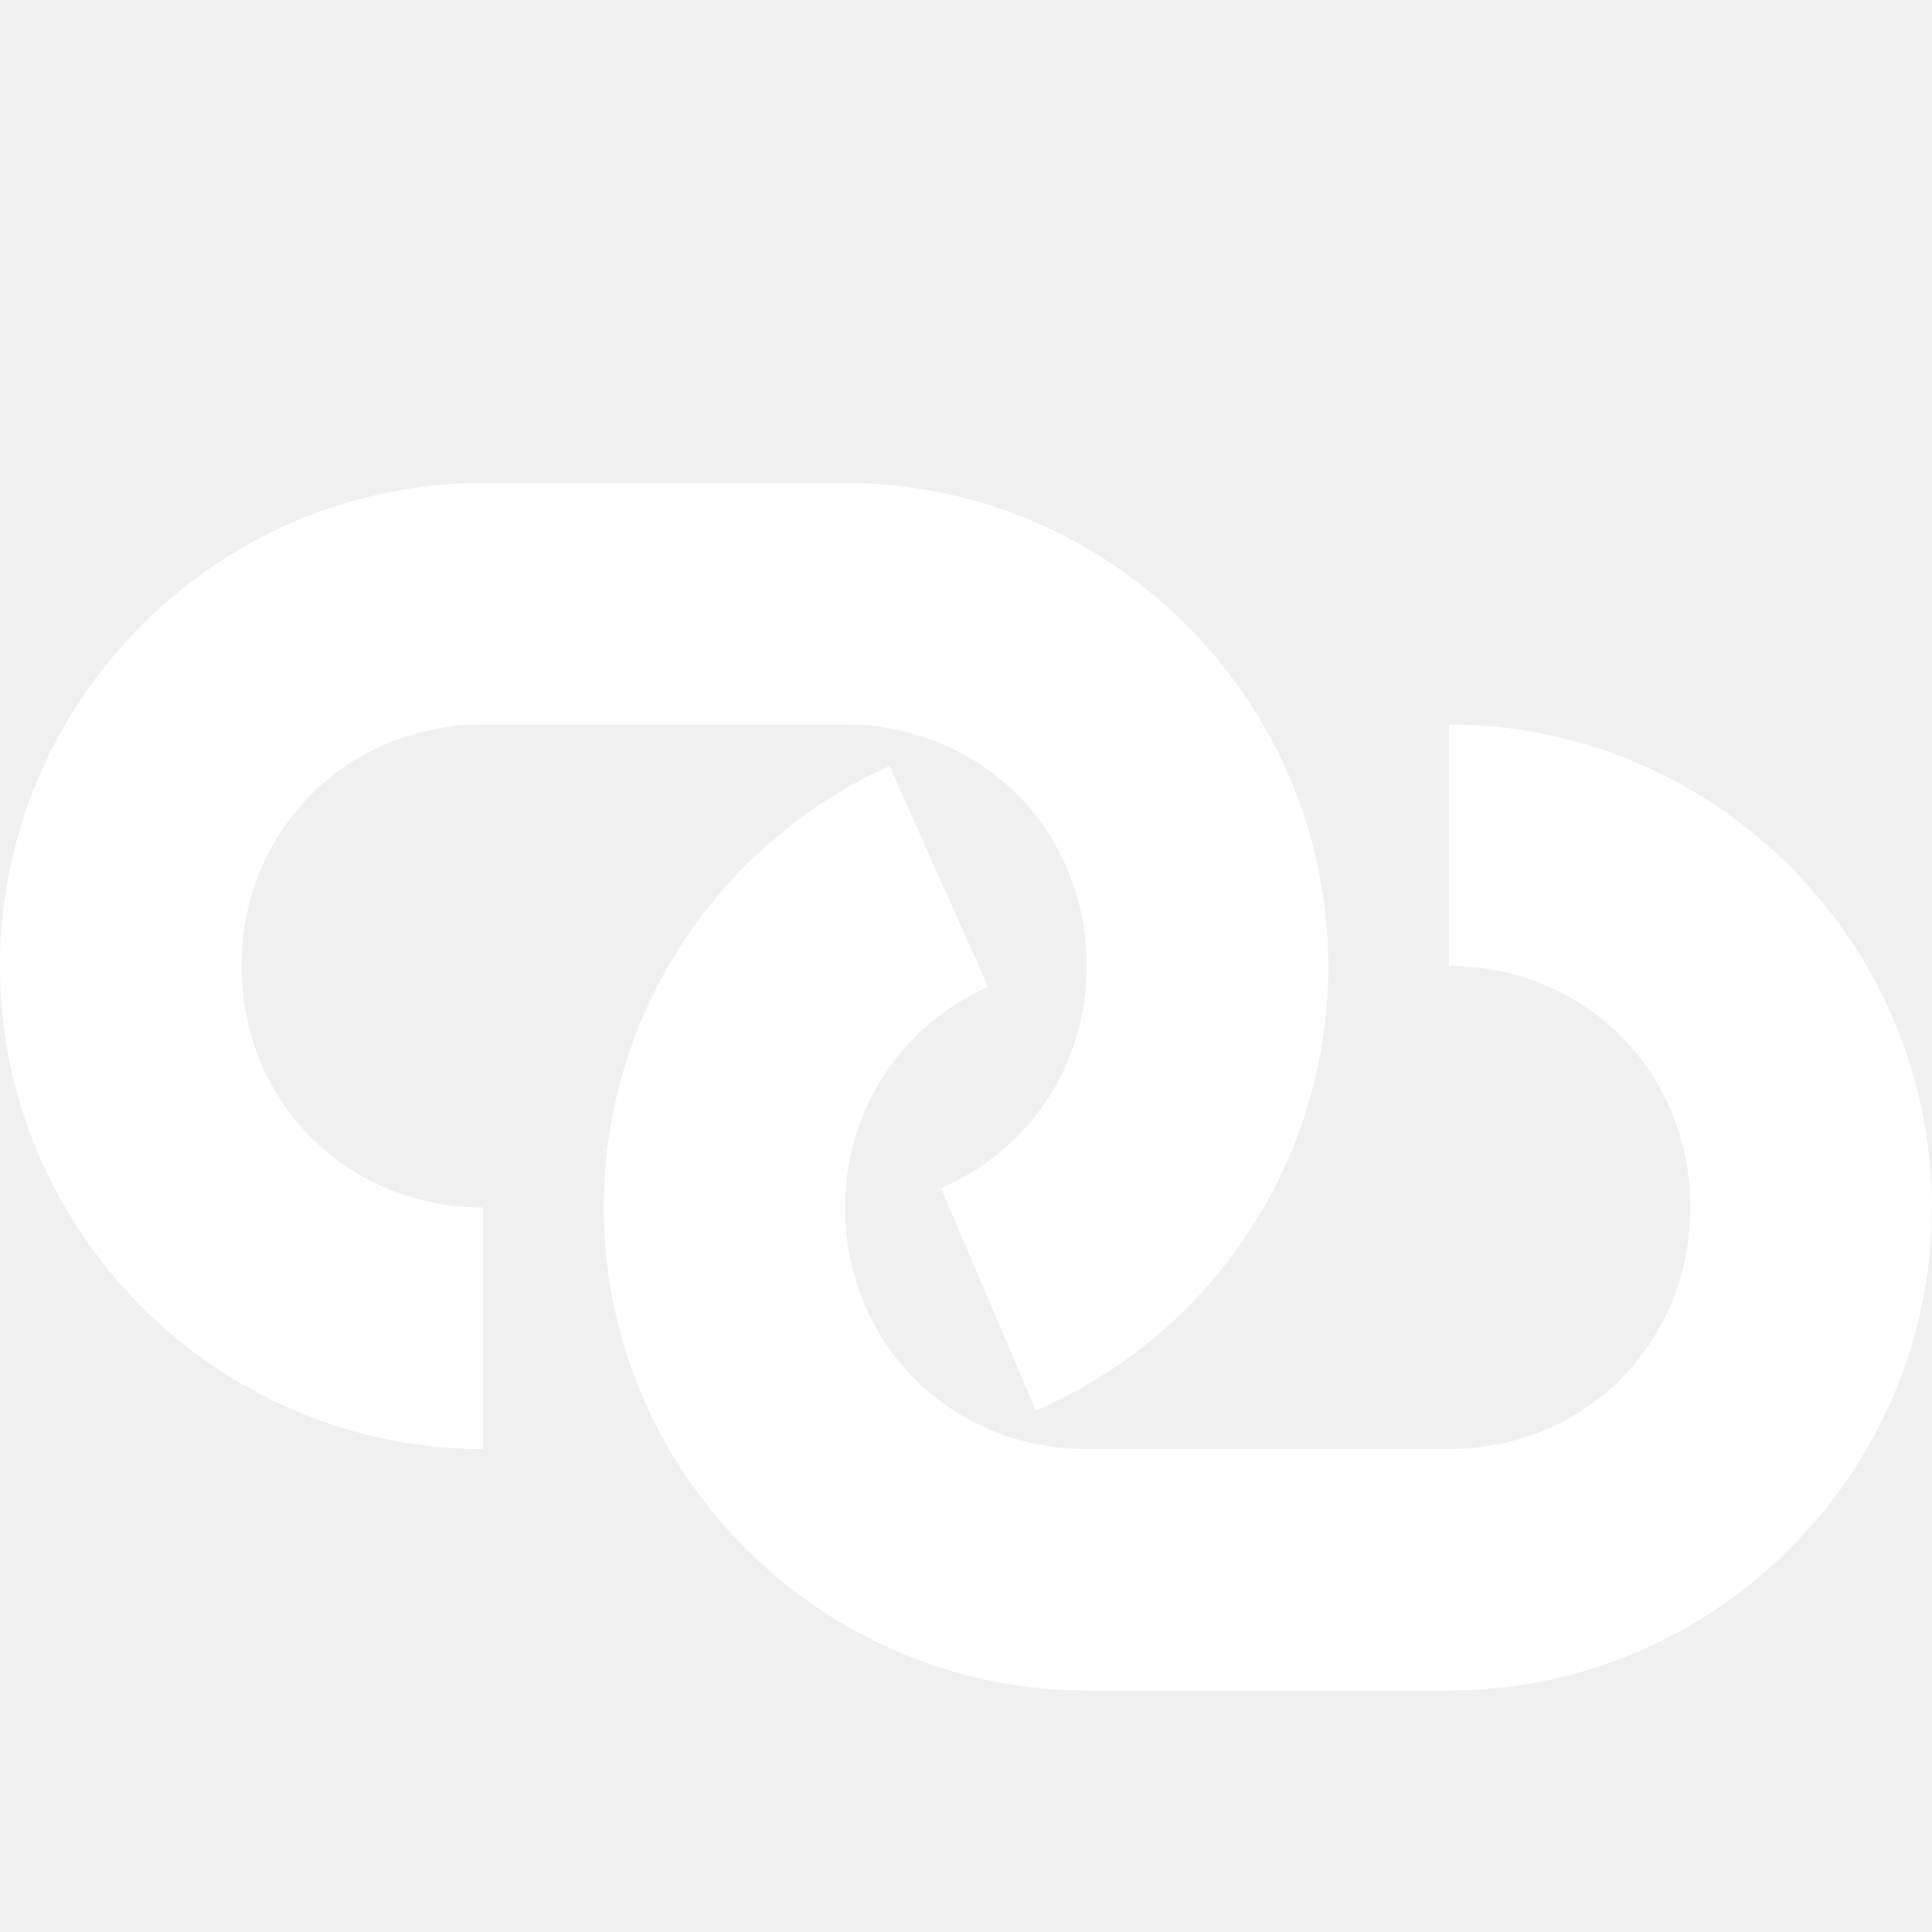
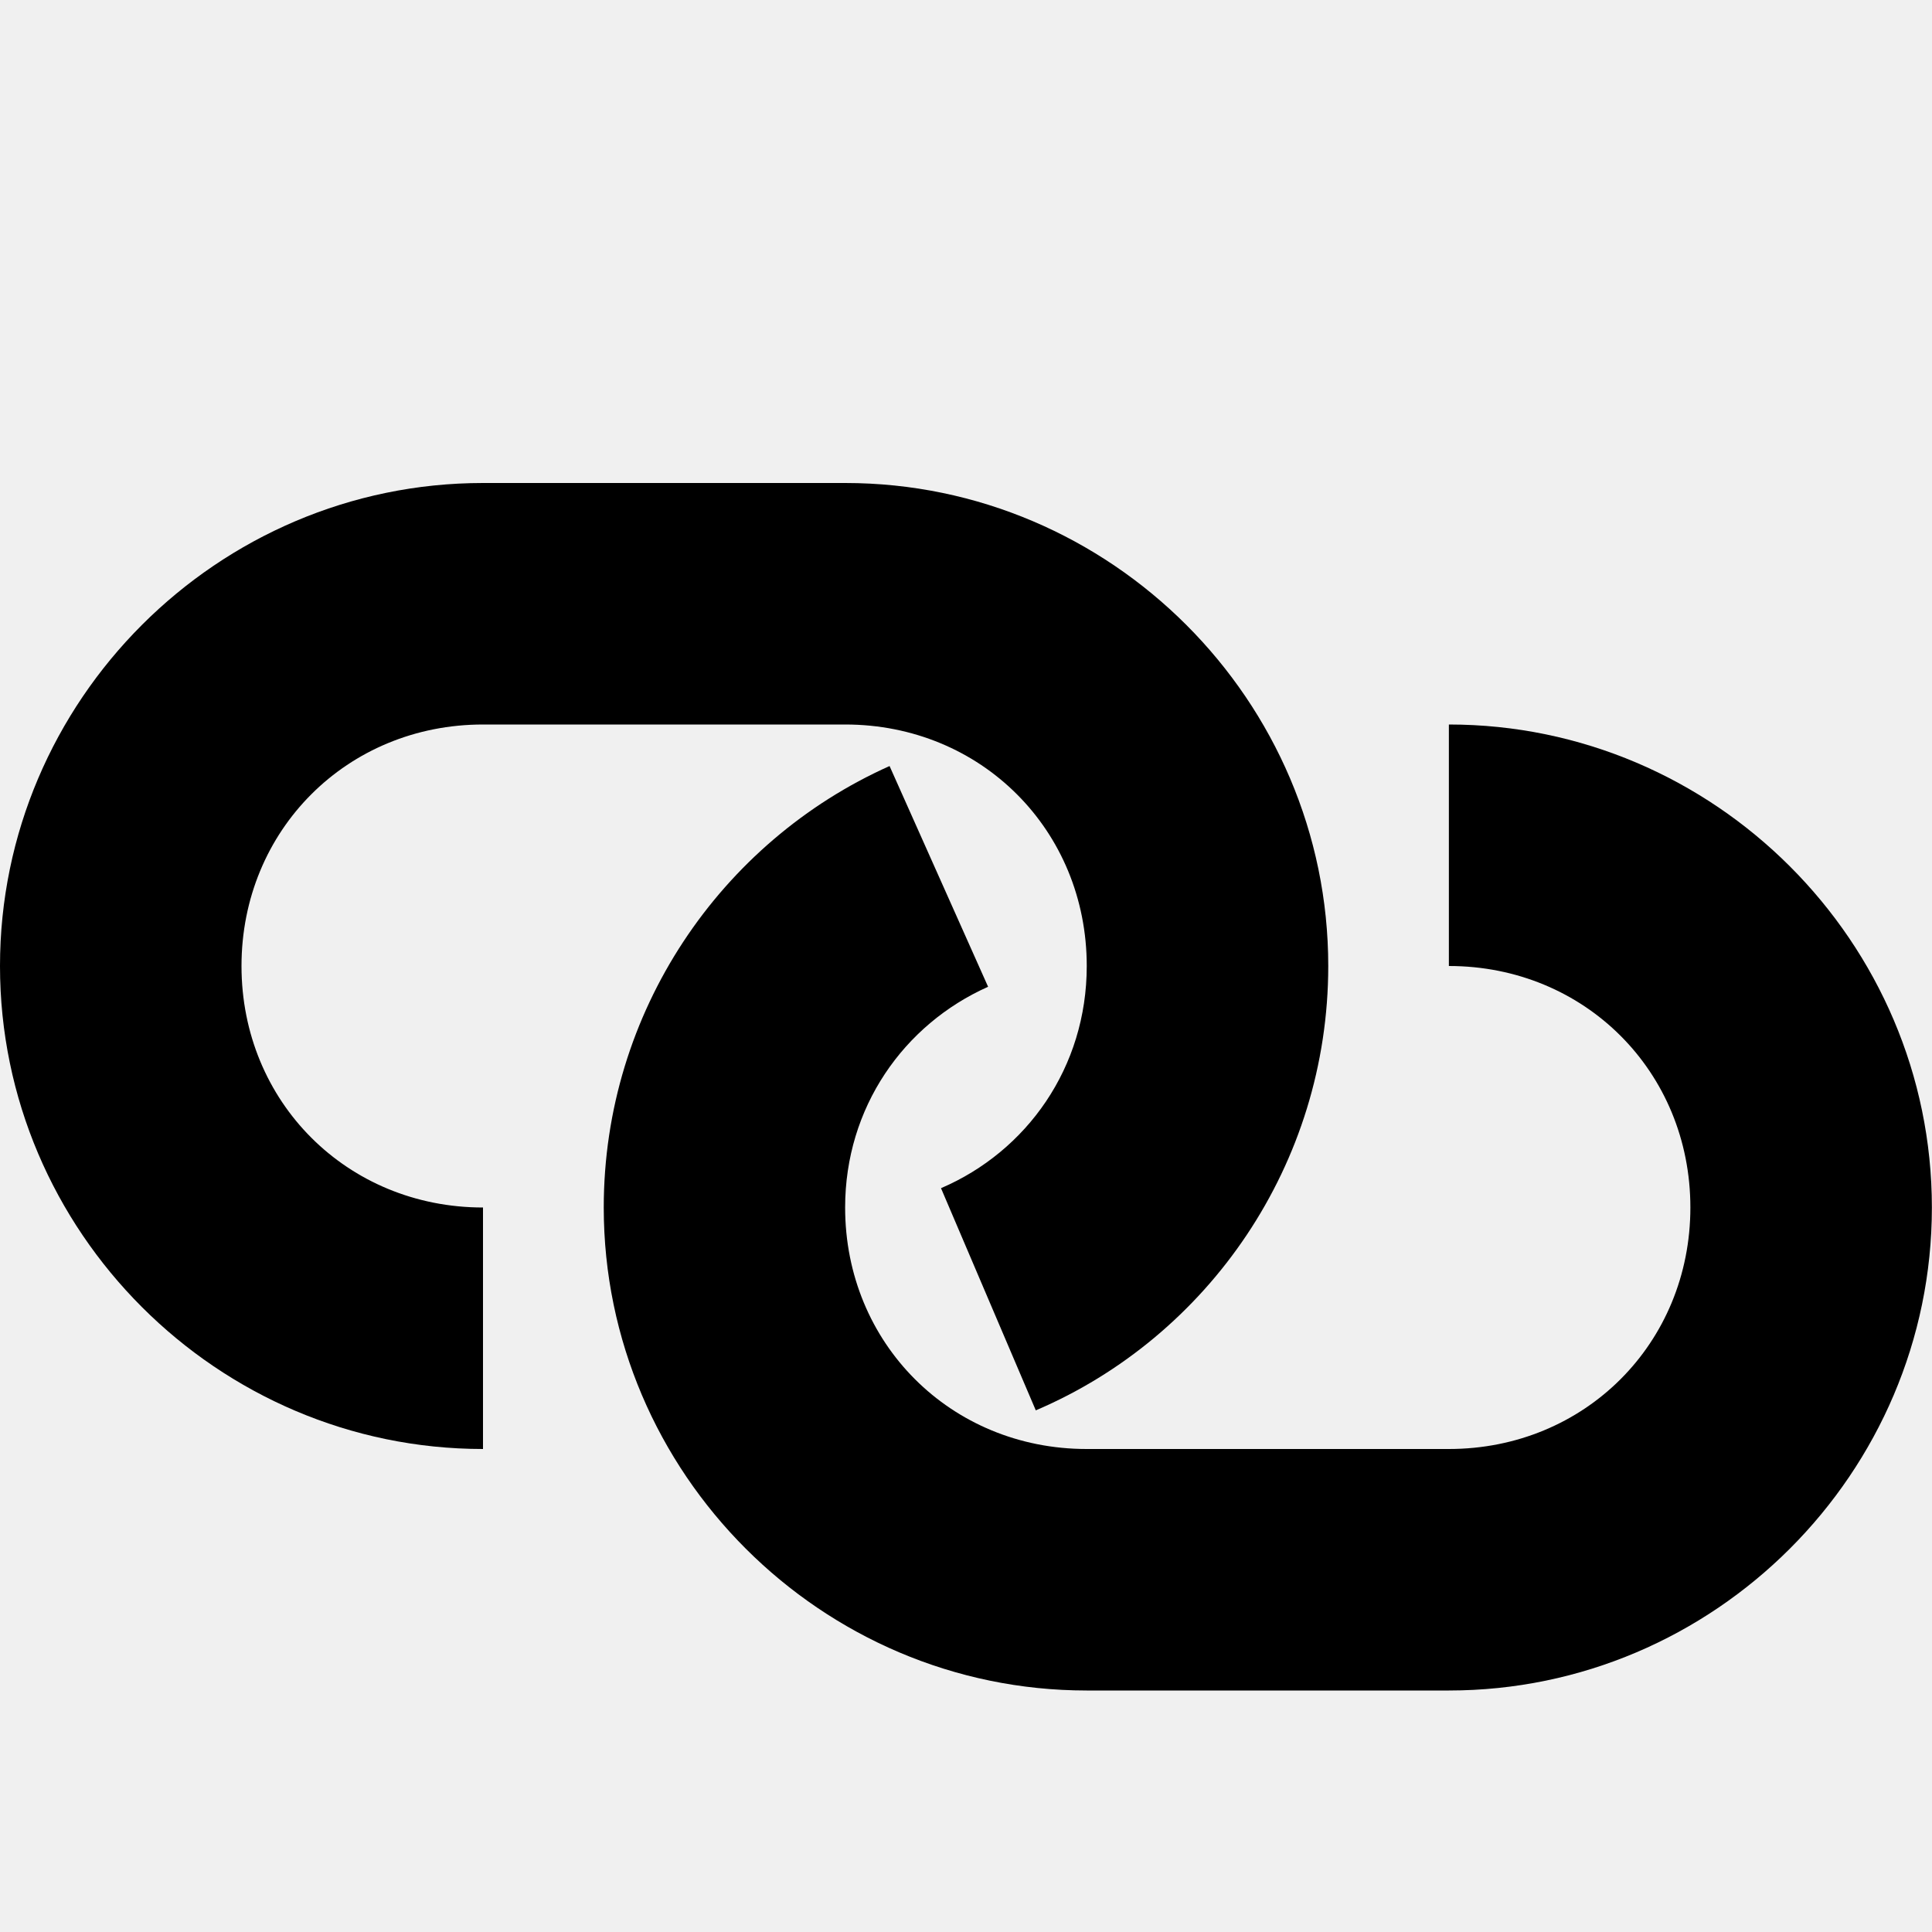
<svg xmlns="http://www.w3.org/2000/svg" height="16px" viewBox="0 0 16 16" width="16px">
  <filter id="a" height="100%" width="100%" x="0%" y="0%">
    <feColorMatrix color-interpolation-filters="sRGB" values="0 0 0 0 1 0 0 0 0 1 0 0 0 0 1 0 0 0 1 0" />
  </filter>
  <mask id="b">
    <g filter="url(#a)">
      <path d="m -1.6 -1.6 h 19.2 v 19.2 h -19.2 z" fill-opacity="0.5" />
    </g>
  </mask>
  <clipPath id="c">
    <path d="m 0 0 h 1600 v 1200 h -1600 z" />
  </clipPath>
  <mask id="d">
    <g filter="url(#a)">
      <path d="m -1.6 -1.6 h 19.2 v 19.2 h -19.2 z" fill-opacity="0.7" />
    </g>
  </mask>
  <clipPath id="e">
    <path d="m 0 0 h 1600 v 1200 h -1600 z" />
  </clipPath>
  <mask id="f">
    <g filter="url(#a)">
      <path d="m -1.6 -1.6 h 19.2 v 19.2 h -19.2 z" fill-opacity="0.35" />
    </g>
  </mask>
  <clipPath id="g">
    <path d="m 0 0 h 1600 v 1200 h -1600 z" />
  </clipPath>
-   <path d="m 4 12 c -2.199 0 -4 -1.801 -4 -4 s 1.801 -4 4 -4 h 3 c 2.199 0 4 1.801 4 4 c 0 1.641 -0.992 3.07 -2.422 3.68 l -0.785 -1.84 c 0.711 -0.305 1.207 -1 1.207 -1.84 c 0 -1.125 -0.875 -2 -2 -2 h -3 c -1.125 0 -2 0.875 -2 2 s 0.875 2 2 2 z m 0 0" fill="#FFFFFF" />
-   <path d="m 9 14 c -2.199 0 -4 -1.801 -4 -4 c 0 -1.621 0.969 -3.031 2.367 -3.656 l 0.816 1.828 c -0.699 0.312 -1.184 1 -1.184 1.828 c 0 1.125 0.875 2 2 2 h 3 c 1.125 0 2 -0.875 2 -2 s -0.875 -2 -2 -2 v -2 c 2.199 0 4 1.801 4 4 s -1.801 4 -4 4 z m 0 0" fill="#FFFFFF" />
+   <path d="m 4 12 c -2.199 0 -4 -1.801 -4 -4 s 1.801 -4 4 -4 h 3 c 2.199 0 4 1.801 4 4 c 0 1.641 -0.992 3.07 -2.422 3.68 l -0.785 -1.84 c 0.711 -0.305 1.207 -1 1.207 -1.84 c 0 -1.125 -0.875 -2 -2 -2 h -3 c -1.125 0 -2 0.875 -2 2 s 0.875 2 2 2 z m 0 0" />
+   <path d="m 9 14 c -2.199 0 -4 -1.801 -4 -4 c 0 -1.621 0.969 -3.031 2.367 -3.656 l 0.816 1.828 c -0.699 0.312 -1.184 1 -1.184 1.828 c 0 1.125 0.875 2 2 2 h 3 c 1.125 0 2 -0.875 2 -2 s -0.875 -2 -2 -2 v -2 c 2.199 0 4 1.801 4 4 s -1.801 4 -4 4 z m 0 0" />
  <g mask="url(#b)">
    <g clip-path="url(#c)" transform="matrix(1 0 0 1 -600 -784)">
      <path d="m 550 182 c -0.352 0.004 -0.695 0.102 -1 0.281 v 3.438 c 0.305 0.18 0.648 0.277 1 0.281 c 1.105 0 2 -0.895 2 -2 s -0.895 -2 -2 -2 z m 0 5 c -0.34 0 -0.68 0.059 -1 0.176 v 6.824 h 4 v -4 c 0 -1.656 -1.344 -3 -3 -3 z m 0 0" />
    </g>
  </g>
  <g mask="url(#d)">
    <g clip-path="url(#e)" transform="matrix(1 0 0 1 -600 -784)">
      <path d="m 569 182 v 4 c 1.105 0 2 -0.895 2 -2 s -0.895 -2 -2 -2 z m 0 5 v 7 h 3 v -4 c 0 -1.656 -1.344 -3 -3 -3 z m 0 0" />
    </g>
  </g>
  <g mask="url(#f)">
    <g clip-path="url(#g)" transform="matrix(1 0 0 1 -600 -784)">
      <path d="m 573 182.27 v 3.449 c 0.613 -0.355 0.996 -1.008 1 -1.719 c 0 -0.715 -0.383 -1.375 -1 -1.73 z m 0 4.906 v 6.824 h 2 v -4 c 0 -1.27 -0.801 -2.402 -2 -2.824 z m 0 0" />
    </g>
  </g>
</svg>
